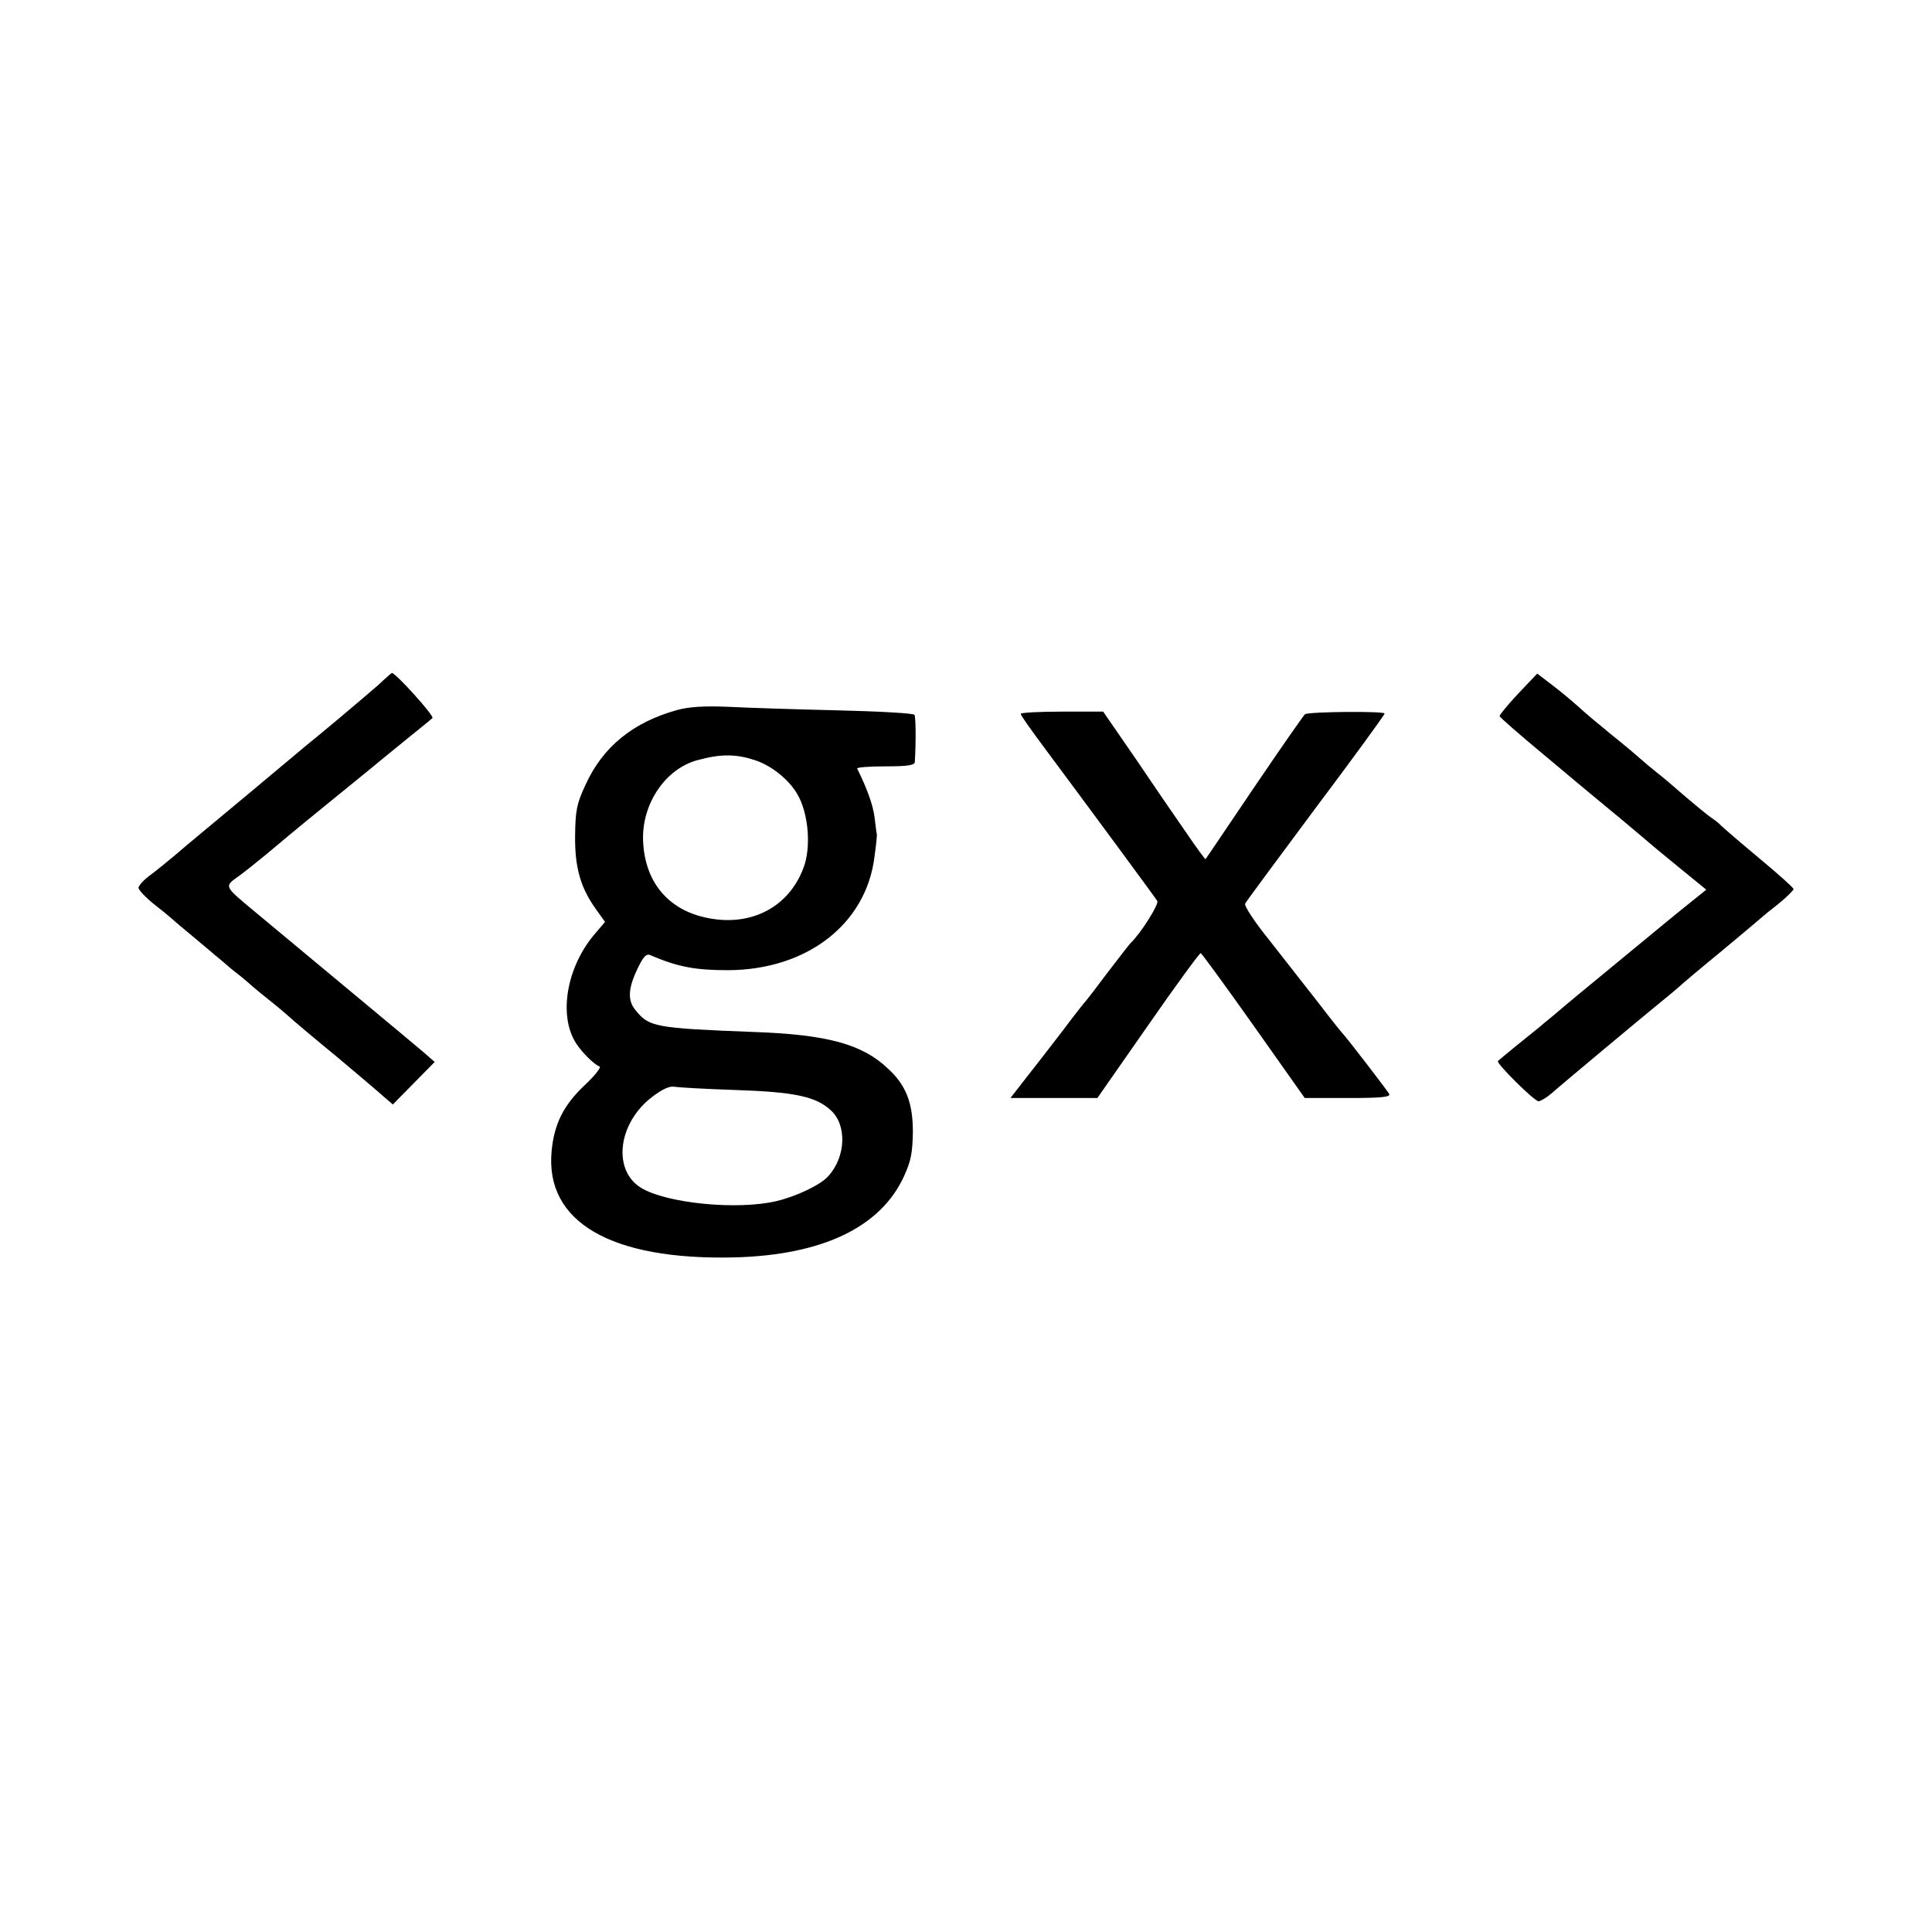
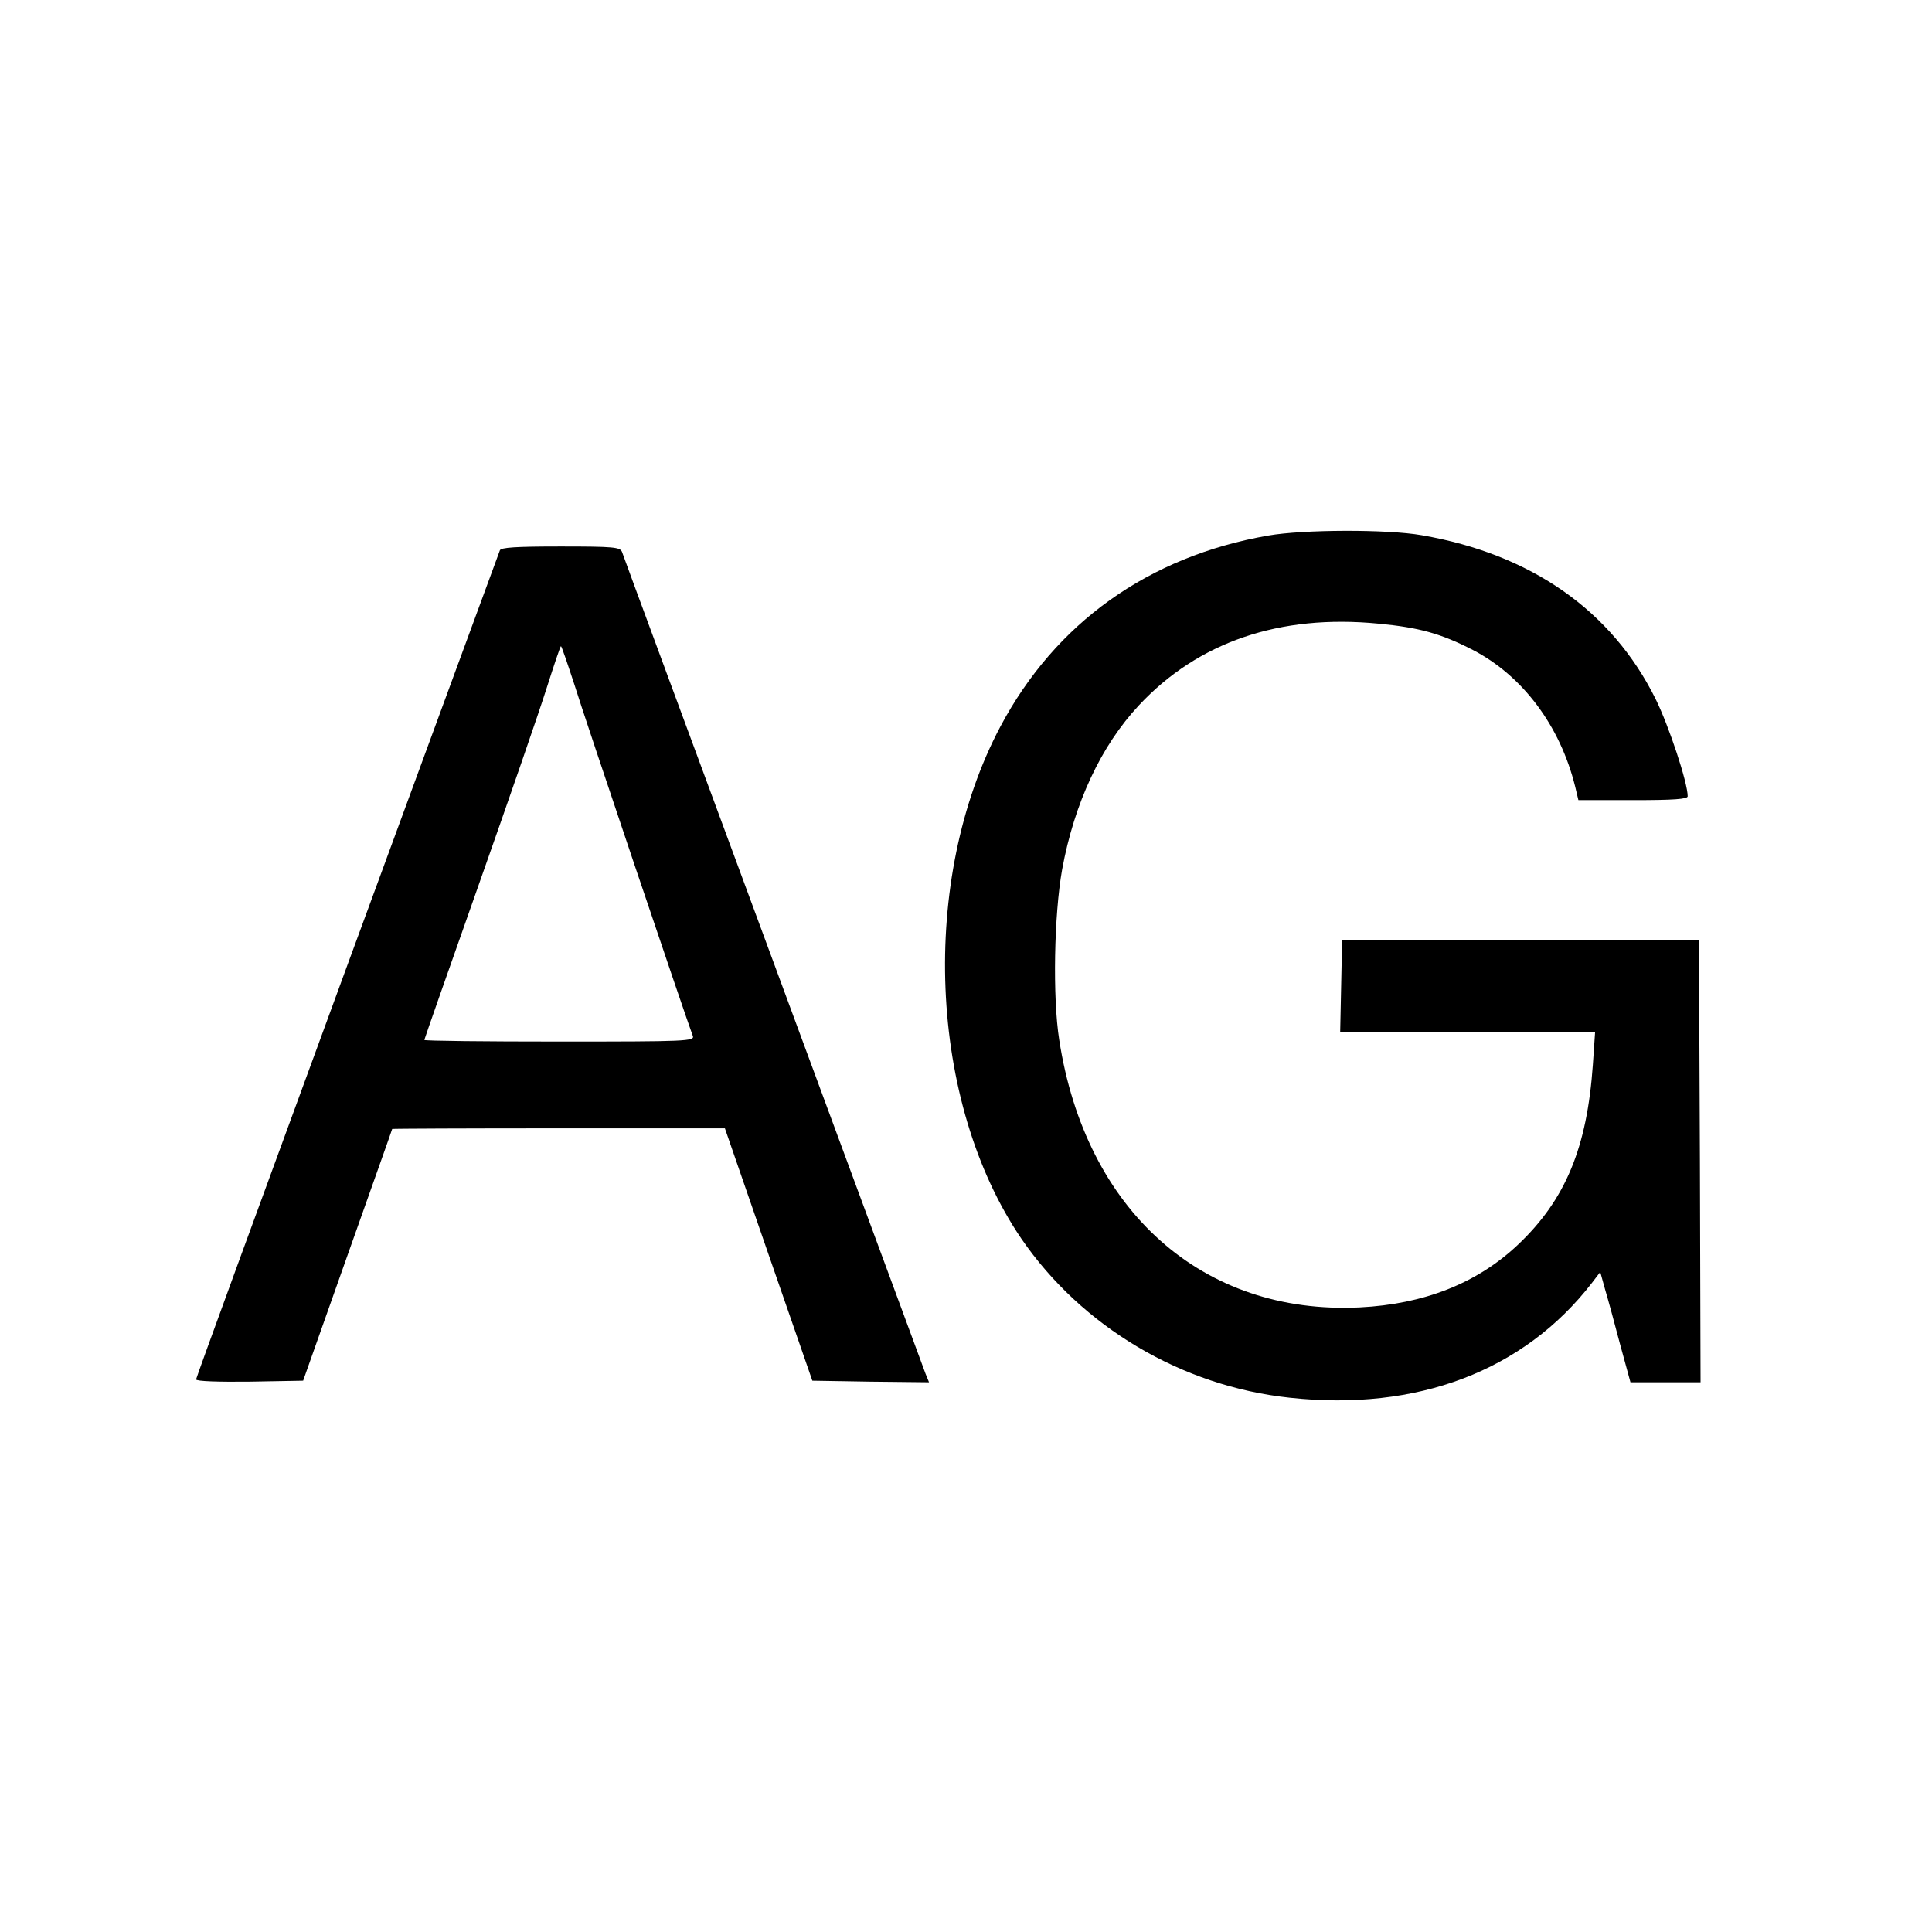
- <svg xmlns="http://www.w3.org/2000/svg" version="1.0" width="600pt" height="600pt" viewBox="0 0 600 600" preserveAspectRatio="xMidYMid meet">
-   <g transform="translate(0,600) scale(0.1,-0.1)" fill="#000000" stroke="none">
-     <path d="M1174 3872 c-23 -20 -77 -66 -120 -102 -43 -36 -90 -75 -104 -86 -14 -12 -99 -83 -190 -159 -91 -76 -187 -155 -213 -178 -26 -22 -63 -52 -82 -66 -19 -14 -34 -31 -35 -38 0 -6 21 -29 47 -50 27 -21 50 -40 53 -43 3 -3 32 -28 65 -55 33 -28 65 -54 71 -60 7 -5 29 -24 50 -42 22 -17 49 -39 61 -50 11 -10 40 -34 63 -52 24 -19 48 -40 54 -45 10 -10 103 -88 151 -127 33 -28 118 -99 147 -125 l28 -24 65 66 65 66 -32 28 c-30 26 -424 353 -527 439 -97 81 -96 77 -47 112 18 13 55 43 82 65 27 23 105 88 174 144 69 56 134 109 145 118 11 9 58 48 105 86 47 38 89 72 93 76 7 6 -115 141 -126 140 -1 0 -21 -17 -43 -38z" />
-     <path d="M4715 3846 c-32 -34 -58 -66 -58 -70 1 -4 64 -59 140 -122 76 -64 147 -123 158 -132 11 -9 45 -37 75 -62 30 -25 63 -53 75 -63 11 -10 59 -50 107 -89 l87 -71 -51 -41 c-28 -22 -108 -88 -177 -145 -181 -149 -211 -174 -233 -193 -10 -9 -38 -31 -60 -50 -44 -35 -121 -98 -126 -103 -7 -6 113 -125 126 -125 6 0 25 11 40 24 36 32 288 242 342 286 24 19 48 40 54 45 6 6 65 56 131 110 66 55 122 102 125 105 3 3 26 22 53 43 26 21 47 42 47 46 0 4 -48 47 -107 96 -60 50 -112 95 -118 101 -5 6 -19 17 -31 25 -12 8 -48 38 -81 66 -33 29 -73 63 -89 75 -16 13 -38 31 -49 41 -11 10 -51 44 -90 75 -38 31 -86 71 -105 89 -19 17 -55 47 -80 66 l-46 35 -59 -62z" />
-     <path d="M2103 3795 c-137 -38 -231 -114 -285 -233 -27 -58 -31 -79 -32 -157 -1 -100 17 -162 65 -229 l28 -39 -28 -33 c-91 -103 -118 -257 -62 -344 18 -28 57 -67 73 -72 6 -2 -14 -28 -45 -57 -67 -63 -96 -121 -104 -207 -20 -219 184 -338 567 -329 273 7 454 93 527 251 22 48 27 73 28 139 0 90 -21 145 -78 197 -79 75 -188 105 -413 113 -311 12 -329 15 -372 70 -24 30 -21 69 11 133 15 31 25 41 36 36 86 -37 140 -47 242 -47 246 1 430 144 455 354 5 35 8 66 7 69 -1 3 -4 26 -7 52 -5 39 -24 91 -54 151 -2 4 37 7 87 7 66 0 91 3 92 13 4 65 3 140 -1 147 -3 5 -111 11 -240 14 -129 3 -282 8 -340 11 -73 3 -121 0 -157 -10z m242 -156 c50 -16 105 -60 131 -105 35 -59 44 -166 19 -230 -49 -130 -178 -189 -322 -149 -109 31 -173 117 -176 239 -2 112 70 218 168 245 73 20 120 20 180 0z m-63 -1024 c184 -6 252 -20 298 -63 51 -46 47 -145 -8 -205 -24 -27 -98 -62 -160 -77 -122 -29 -342 -7 -421 41 -90 55 -72 202 35 283 30 23 54 34 68 31 11 -2 96 -7 188 -10z" />
-     <path d="M3170 3783 c0 -5 31 -48 68 -98 134 -180 348 -470 356 -483 6 -10 -52 -102 -84 -132 -3 -3 -34 -43 -70 -90 -35 -47 -66 -87 -69 -90 -3 -3 -35 -43 -70 -90 -36 -47 -87 -113 -114 -147 l-49 -63 135 0 135 0 157 225 c86 124 160 225 164 225 3 -1 77 -102 164 -225 l159 -225 134 0 c105 0 134 3 128 13 -9 15 -136 180 -144 187 -3 3 -37 45 -75 95 -39 49 -107 137 -152 194 -46 57 -80 108 -76 115 3 6 102 140 219 297 118 157 214 289 214 293 0 8 -233 6 -247 -2 -5 -4 -76 -106 -158 -227 -82 -121 -149 -221 -151 -223 -1 -2 -28 35 -60 82 -33 47 -104 151 -158 231 l-100 145 -128 0 c-70 0 -128 -3 -128 -7z" />
+ <svg xmlns="http://www.w3.org/2000/svg" version="1.0" width="601pt" height="601pt" viewBox="0 0 601 601" preserveAspectRatio="xMidYMid meet">
+   <g transform="translate(0,601) scale(0.1,-0.1)" fill="#000000" stroke="none">
+     <path d="M3945 4344 c-373 -65 -662 -272 -833 -594 -253 -477 -224 -1168 65 -1593 188 -274 498 -459 835 -495 396 -43 728 83 940 357 l26 34 15 -54 c9 -30 30 -107 47 -172 l32 -117 109 0 109 0 -2 688 -3 687 -555 0 -555 0 -3 -142 -3 -143 397 0 396 0 -7 -102 c-18 -258 -85 -420 -233 -560 -127 -120 -292 -185 -492 -195 -489 -24 -853 300 -935 832 -21 133 -16 390 9 530 38 207 121 385 239 511 184 197 438 284 745 254 127 -12 195 -31 294 -82 154 -80 271 -235 318 -425 l10 -42 170 0 c126 0 170 3 170 12 0 42 -58 218 -100 303 -136 274 -386 450 -727 509 -108 19 -369 18 -478 -1z" />
+     <path d="M1555 4298 c-3 -7 -216 -588 -475 -1292 -258 -703 -470 -1282 -470 -1287 0 -6 71 -8 166 -7 l167 3 138 390 c76 215 139 391 139 393 0 1 233 2 518 2 l517 0 136 -393 136 -392 181 -3 182 -2 -11 27 c-6 16 -219 593 -474 1283 -255 690 -467 1263 -470 1273 -6 15 -25 17 -191 17 -139 0 -186 -3 -189 -12z m231 -415 c30 -98 348 -1040 369 -1095 7 -17 -17 -18 -414 -18 -232 0 -421 2 -421 5 0 2 76 219 169 482 93 263 188 538 211 611 23 72 43 132 45 132 2 0 20 -53 41 -117z" />
  </g>
</svg>
